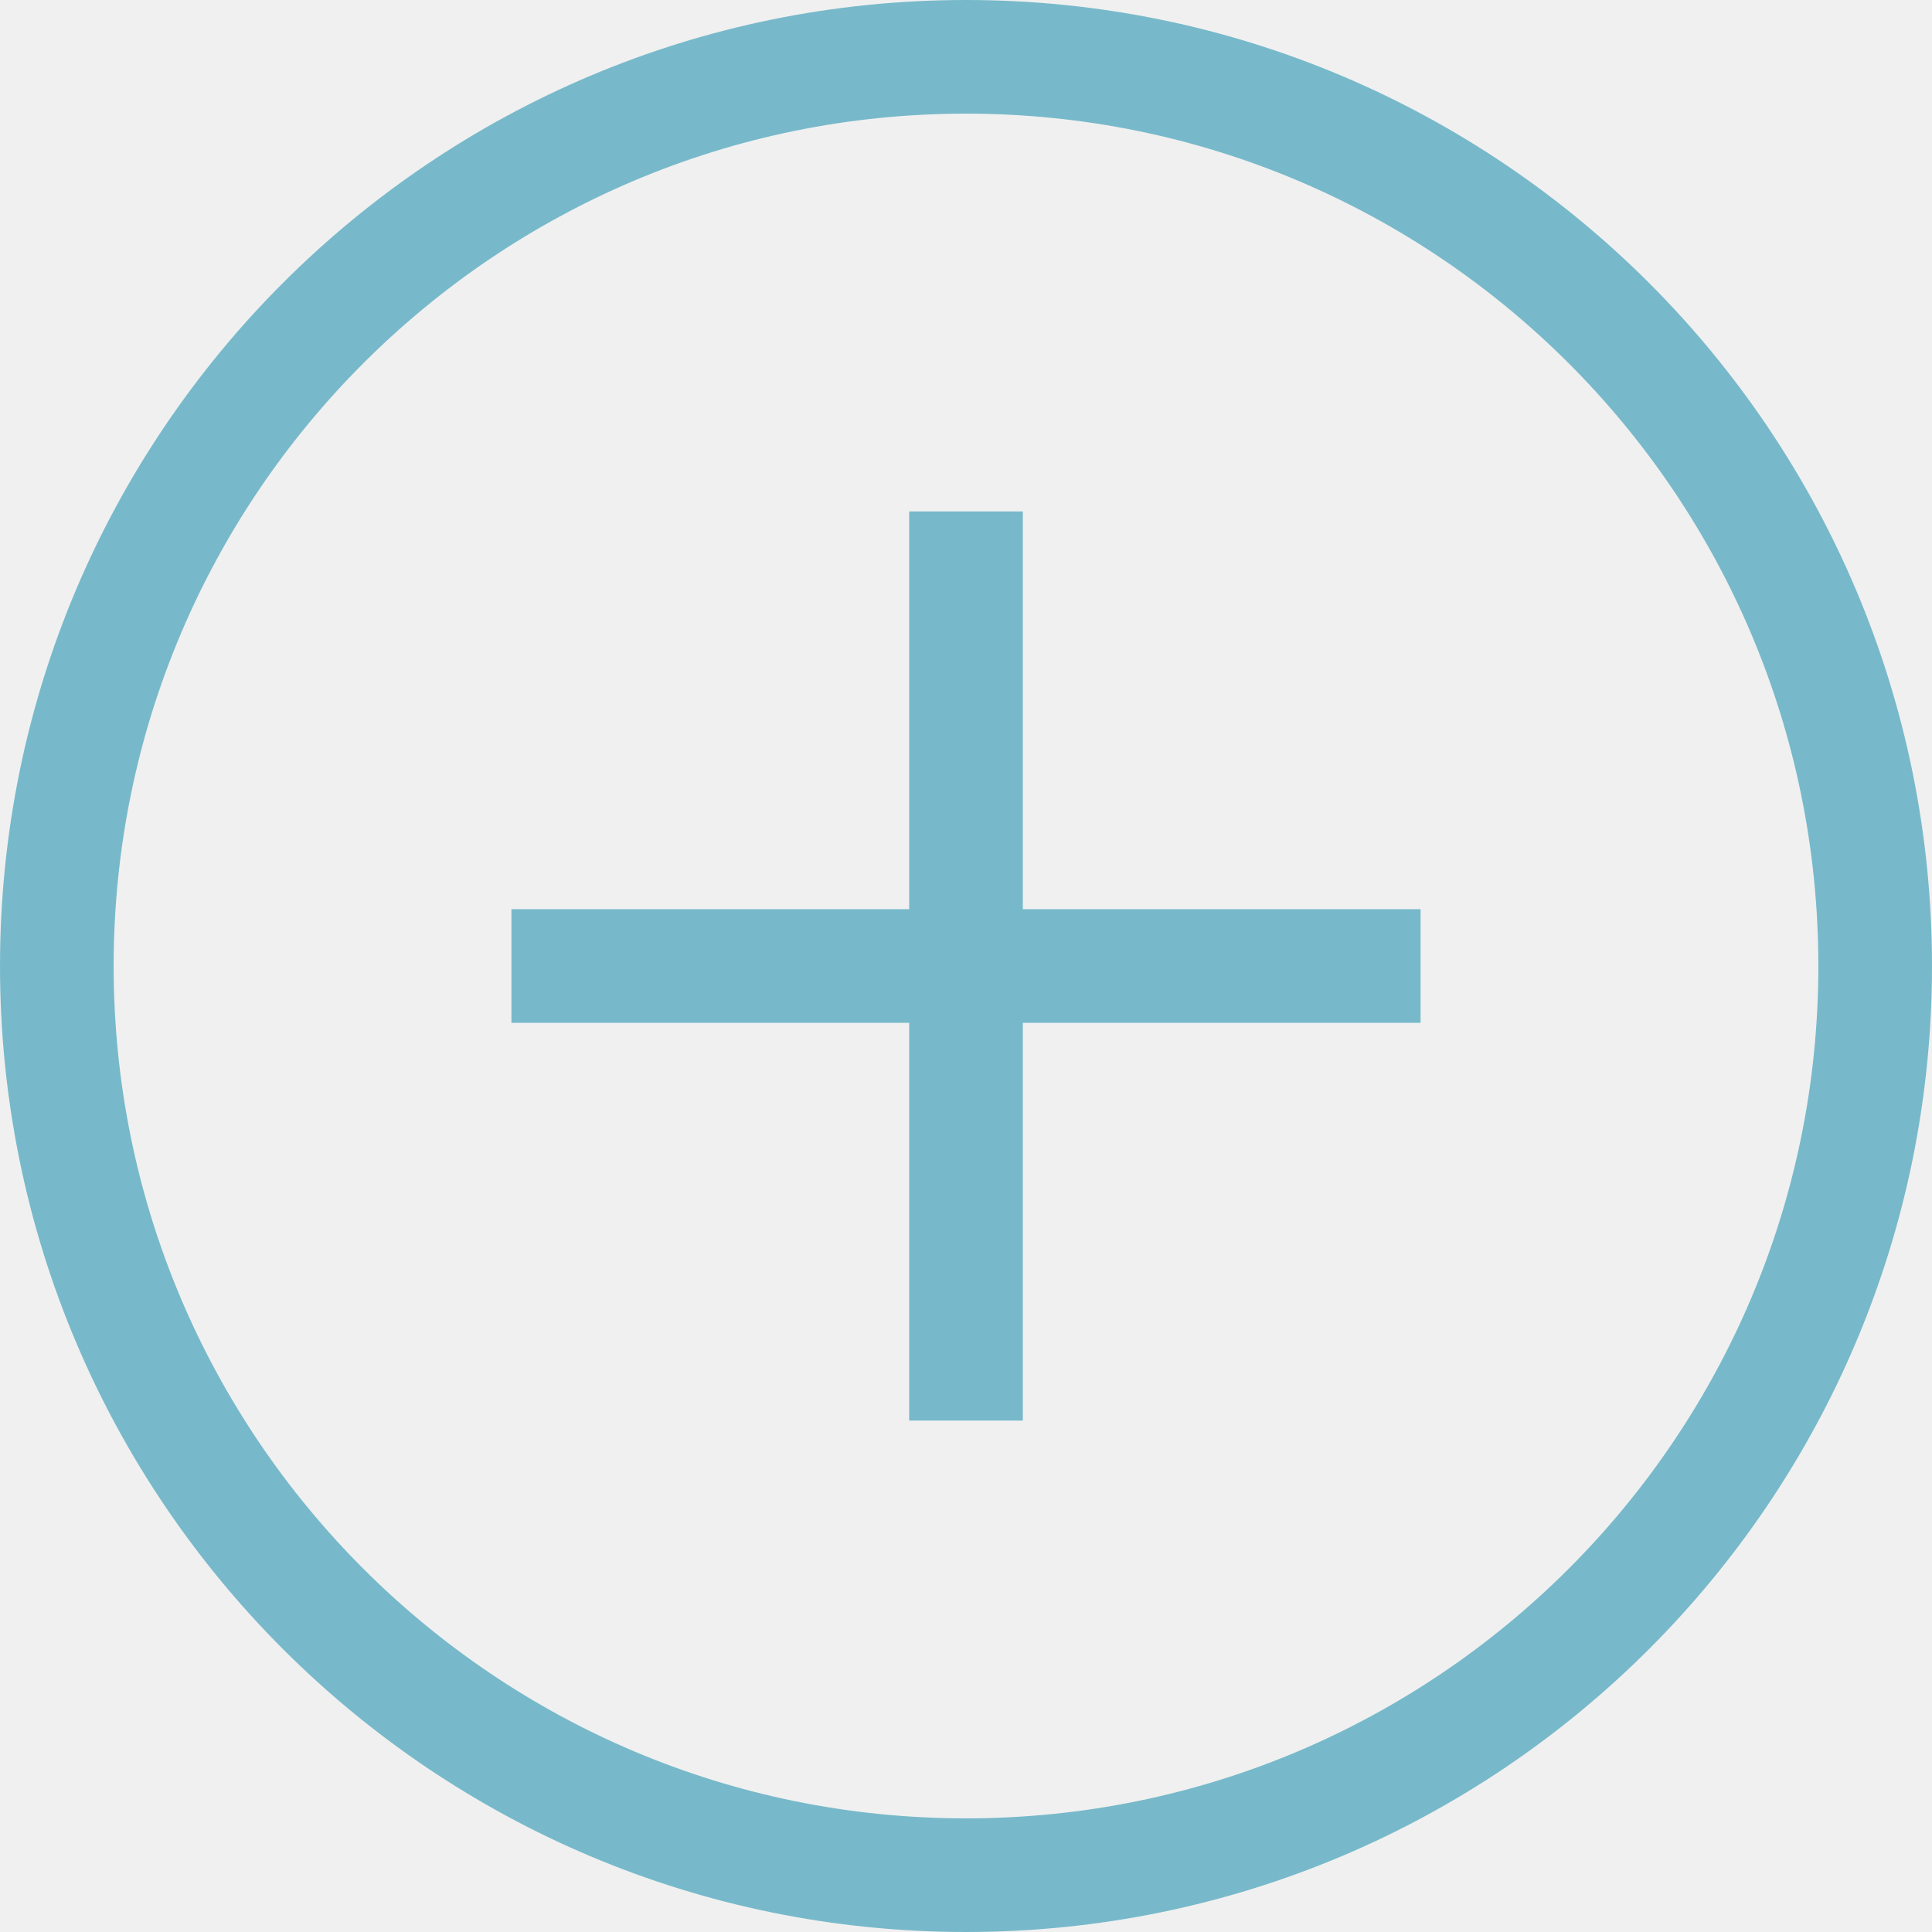
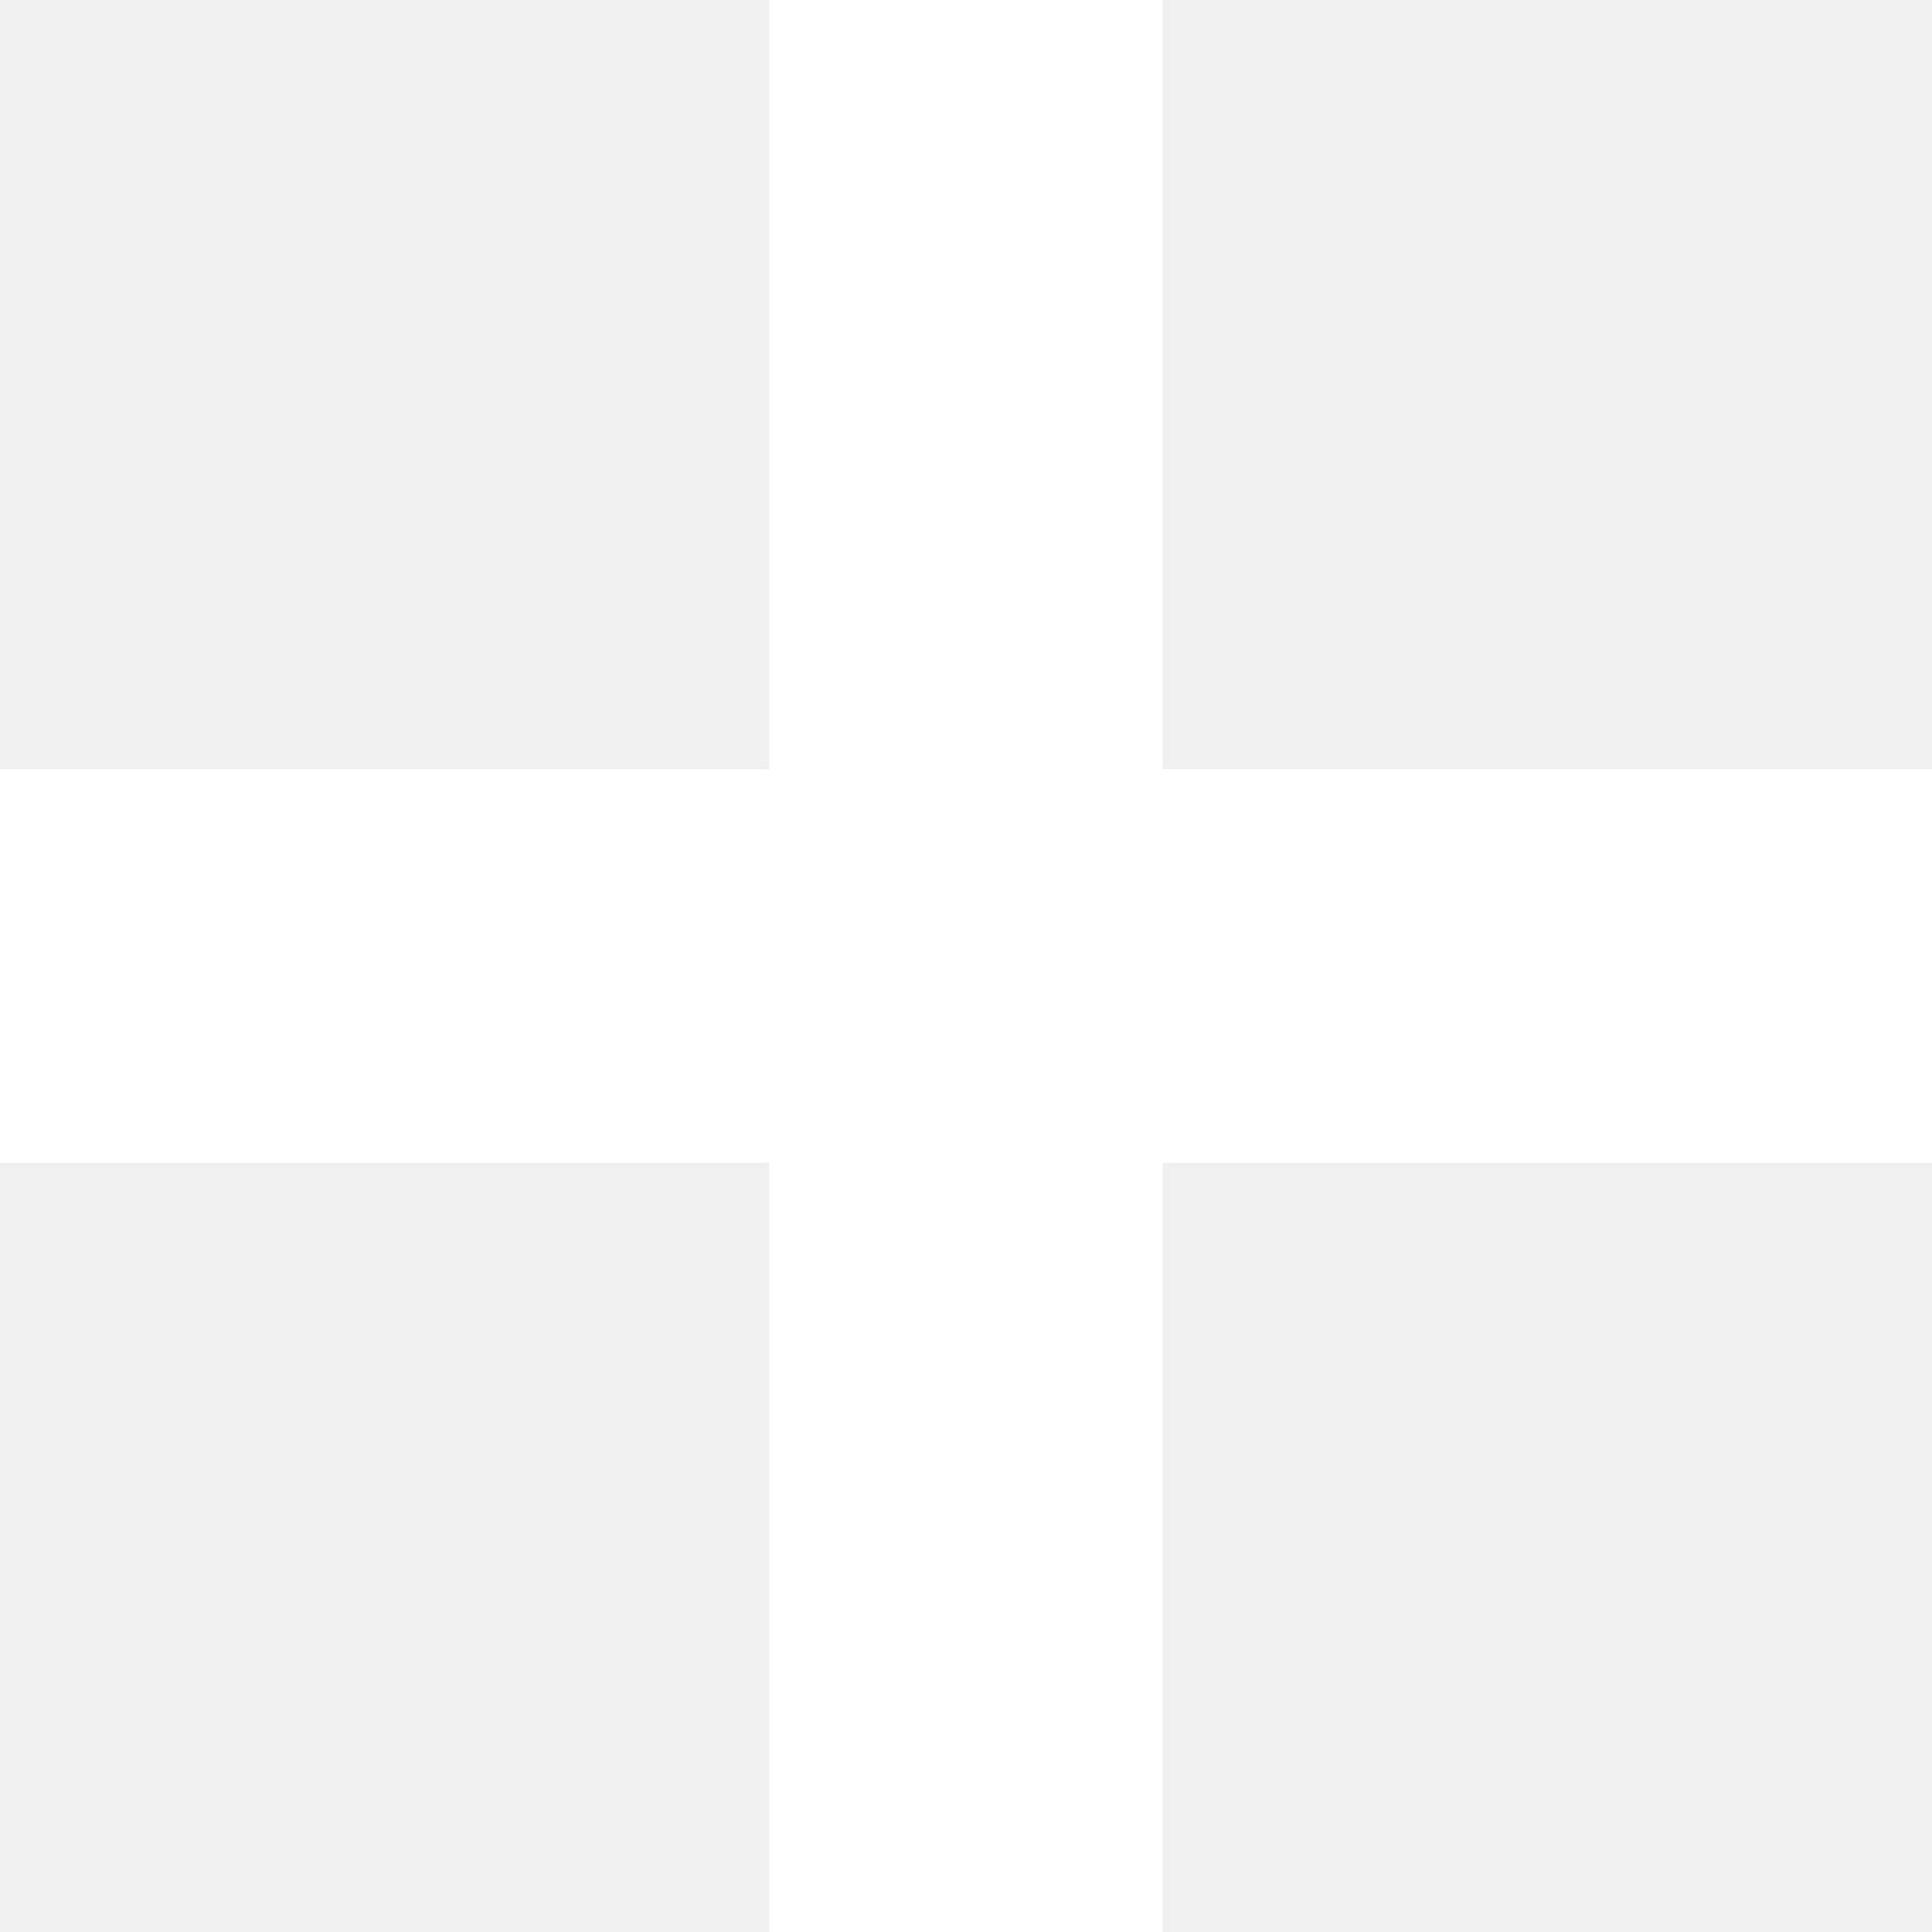
- <svg xmlns="http://www.w3.org/2000/svg" width="34px" height="34px" viewBox="0 0 34 34" version="1.1">
-   <defs />
-   <g id="Page-1" stroke="none" stroke-width="1" fill="none" fill-rule="evenodd">
-     <g id="plus">
-       <g id="Oval-35-Copy-+-Rectangle-148-+-Rectangle-148-Copy" transform="translate(1, 1)">
-         <circle id="Oval-35-Copy" stroke="#77B9CA" stroke-width="2" cx="16" cy="16" r="16" />
-         <rect id="Rectangle-148" fill="#77B9CA" x="8" y="15" width="16" height="2" />
-         <rect id="Rectangle-148-Copy" fill="#77B9CA" transform="translate(16, 16) rotate(-270) translate(-16, -16) " x="8" y="15" width="16" height="2" />
-       </g>
-     </g>
+ <svg xmlns="http://www.w3.org/2000/svg" xmlns:xlink="http://www.w3.org/1999/xlink" width="15" height="15" viewBox="0 0 15 15">
+   <defs>
+     <path id="a" d="M12 2.1L10.9 1 6.5 5.4 2.1 1 1 2.1l4.4 4.4L1 10.9 2.1 12l4.4-4.4 4.4 4.4 1.1-1.1-4.4-4.4z" />
+   </defs>
+   <g transform="rotate(45 5.793 8.207)" fill="none" fill-rule="evenodd">
+     <use fill="#FFF" xlink:href="#a" />
+     <path stroke="#FFF" d="M7.954 6.5l4.4 4.4-1.454 1.454-4.4-4.4-4.4 4.4L.646 10.9l4.4-4.4-4.4-4.4L2.1.646l4.4 4.4 4.4-4.4L12.354 2.1l-4.4 4.4z" />
  </g>
</svg>
